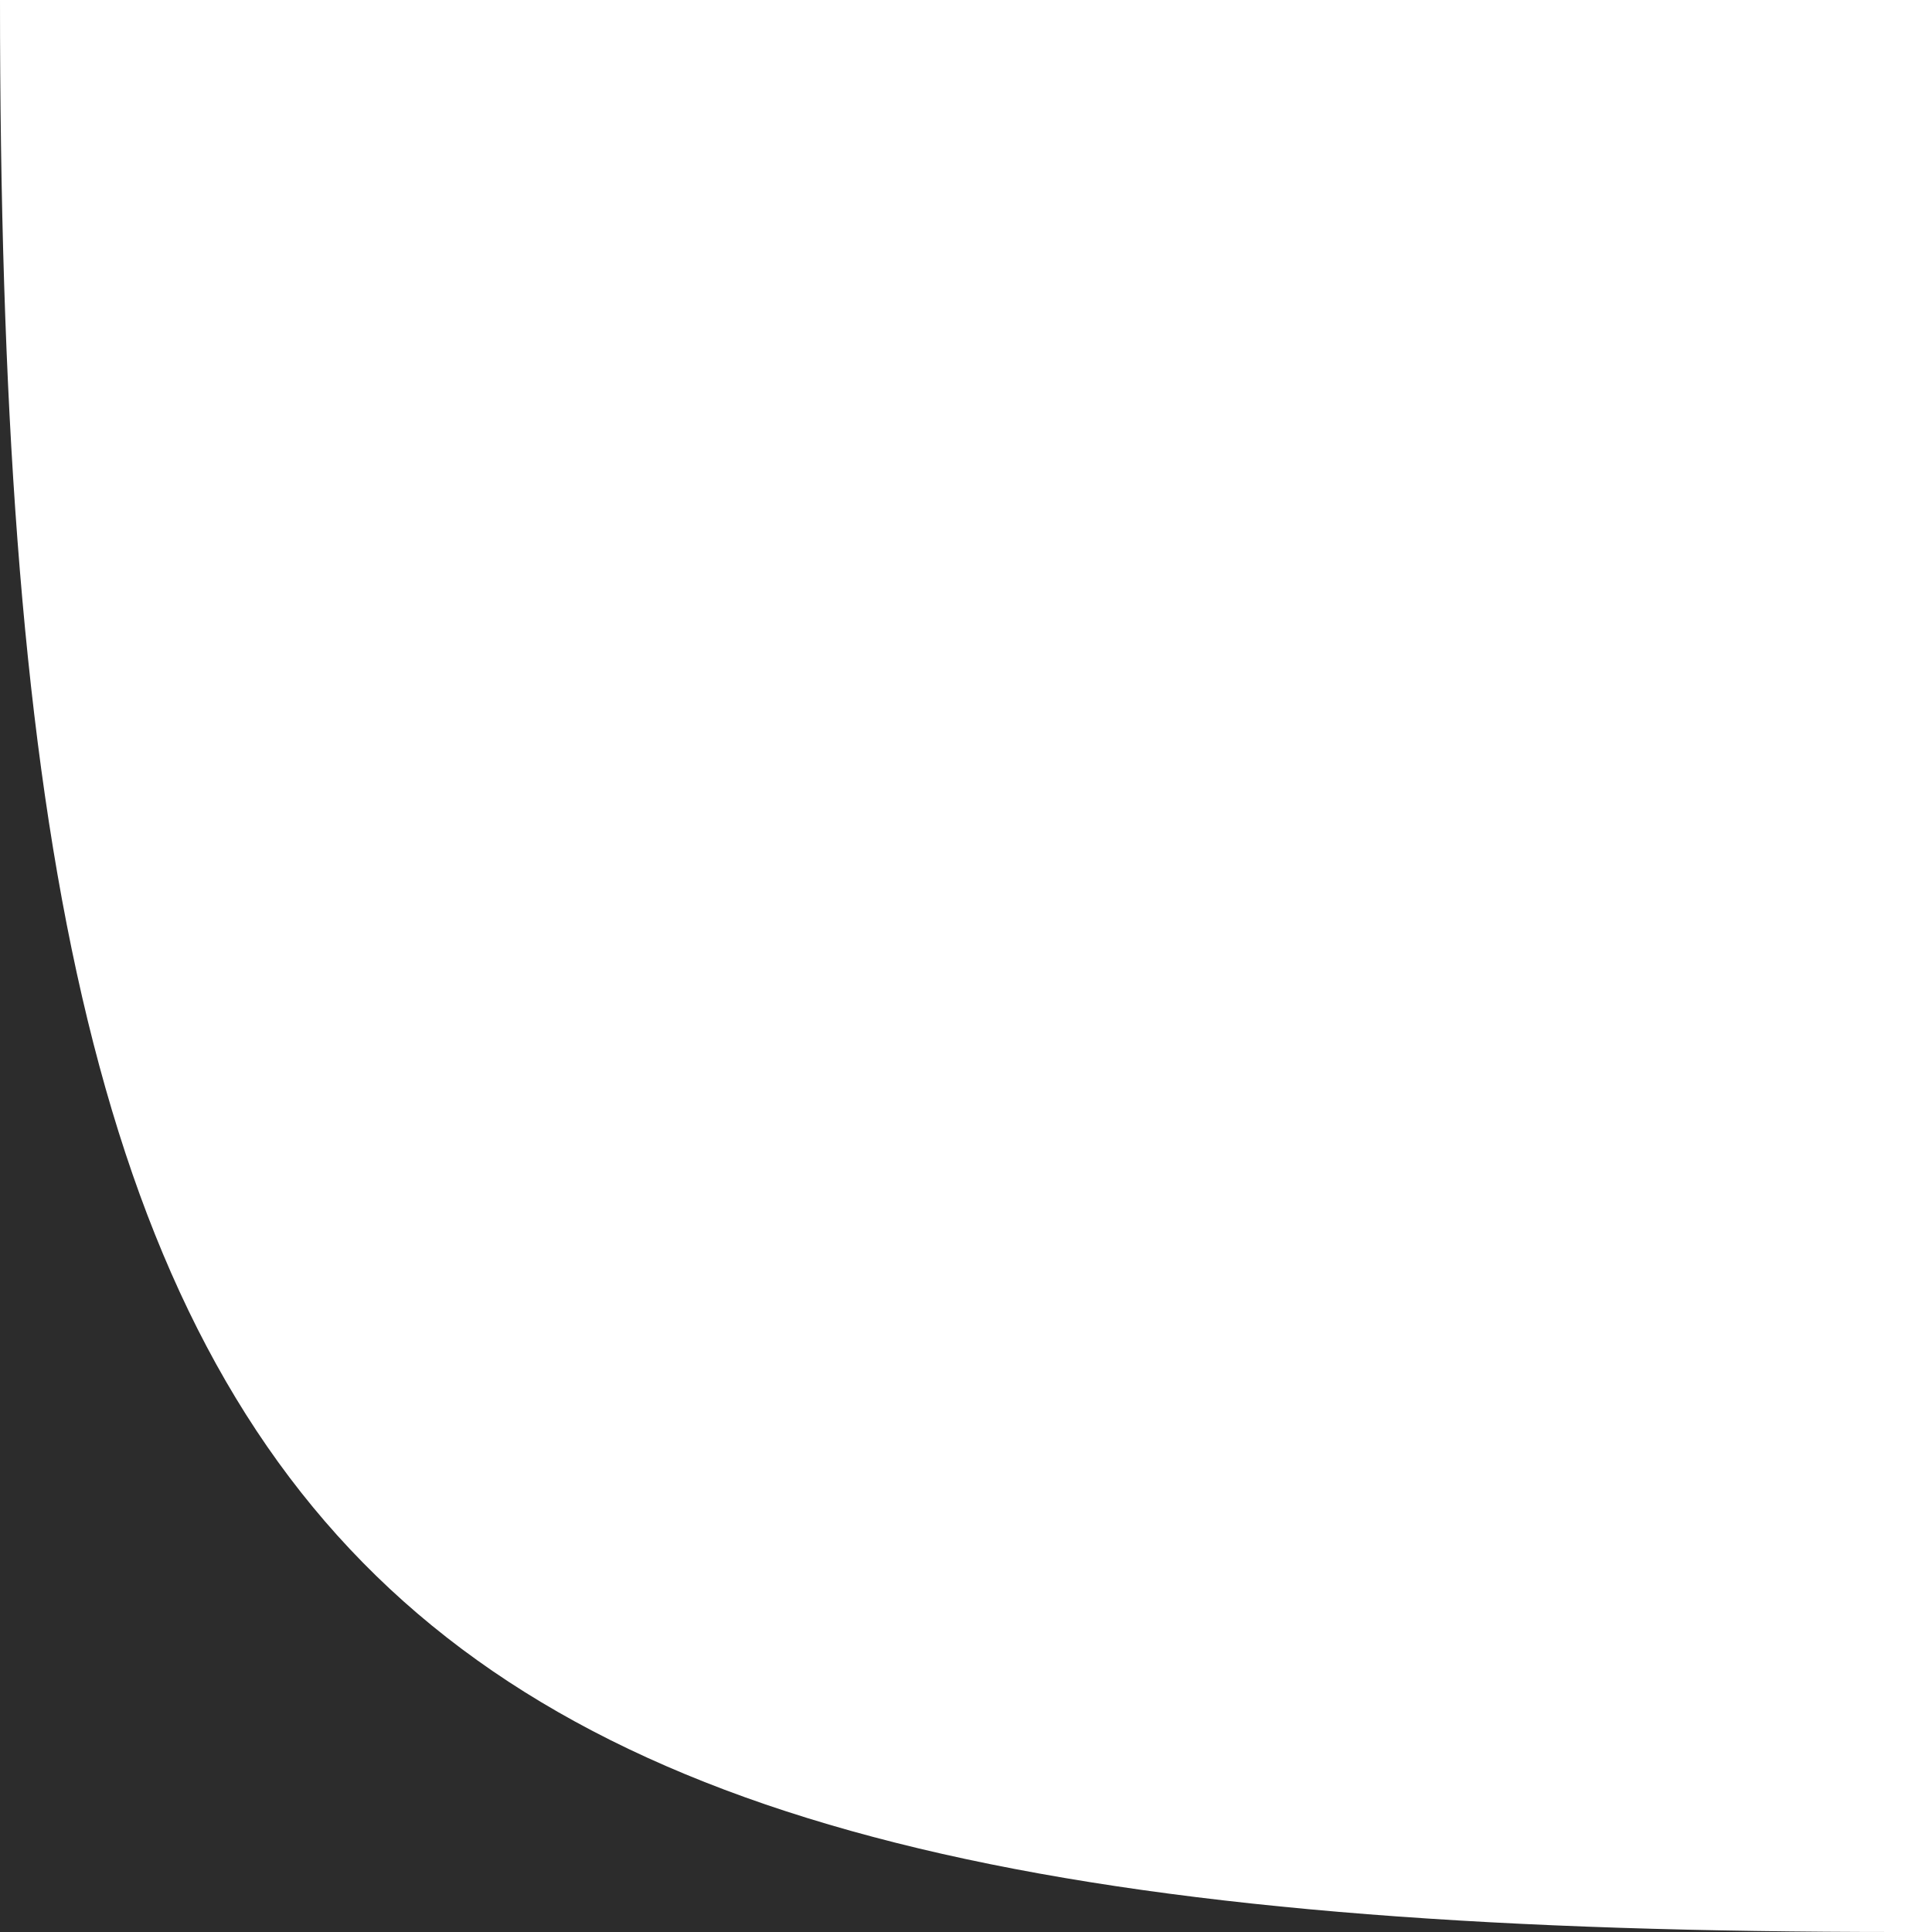
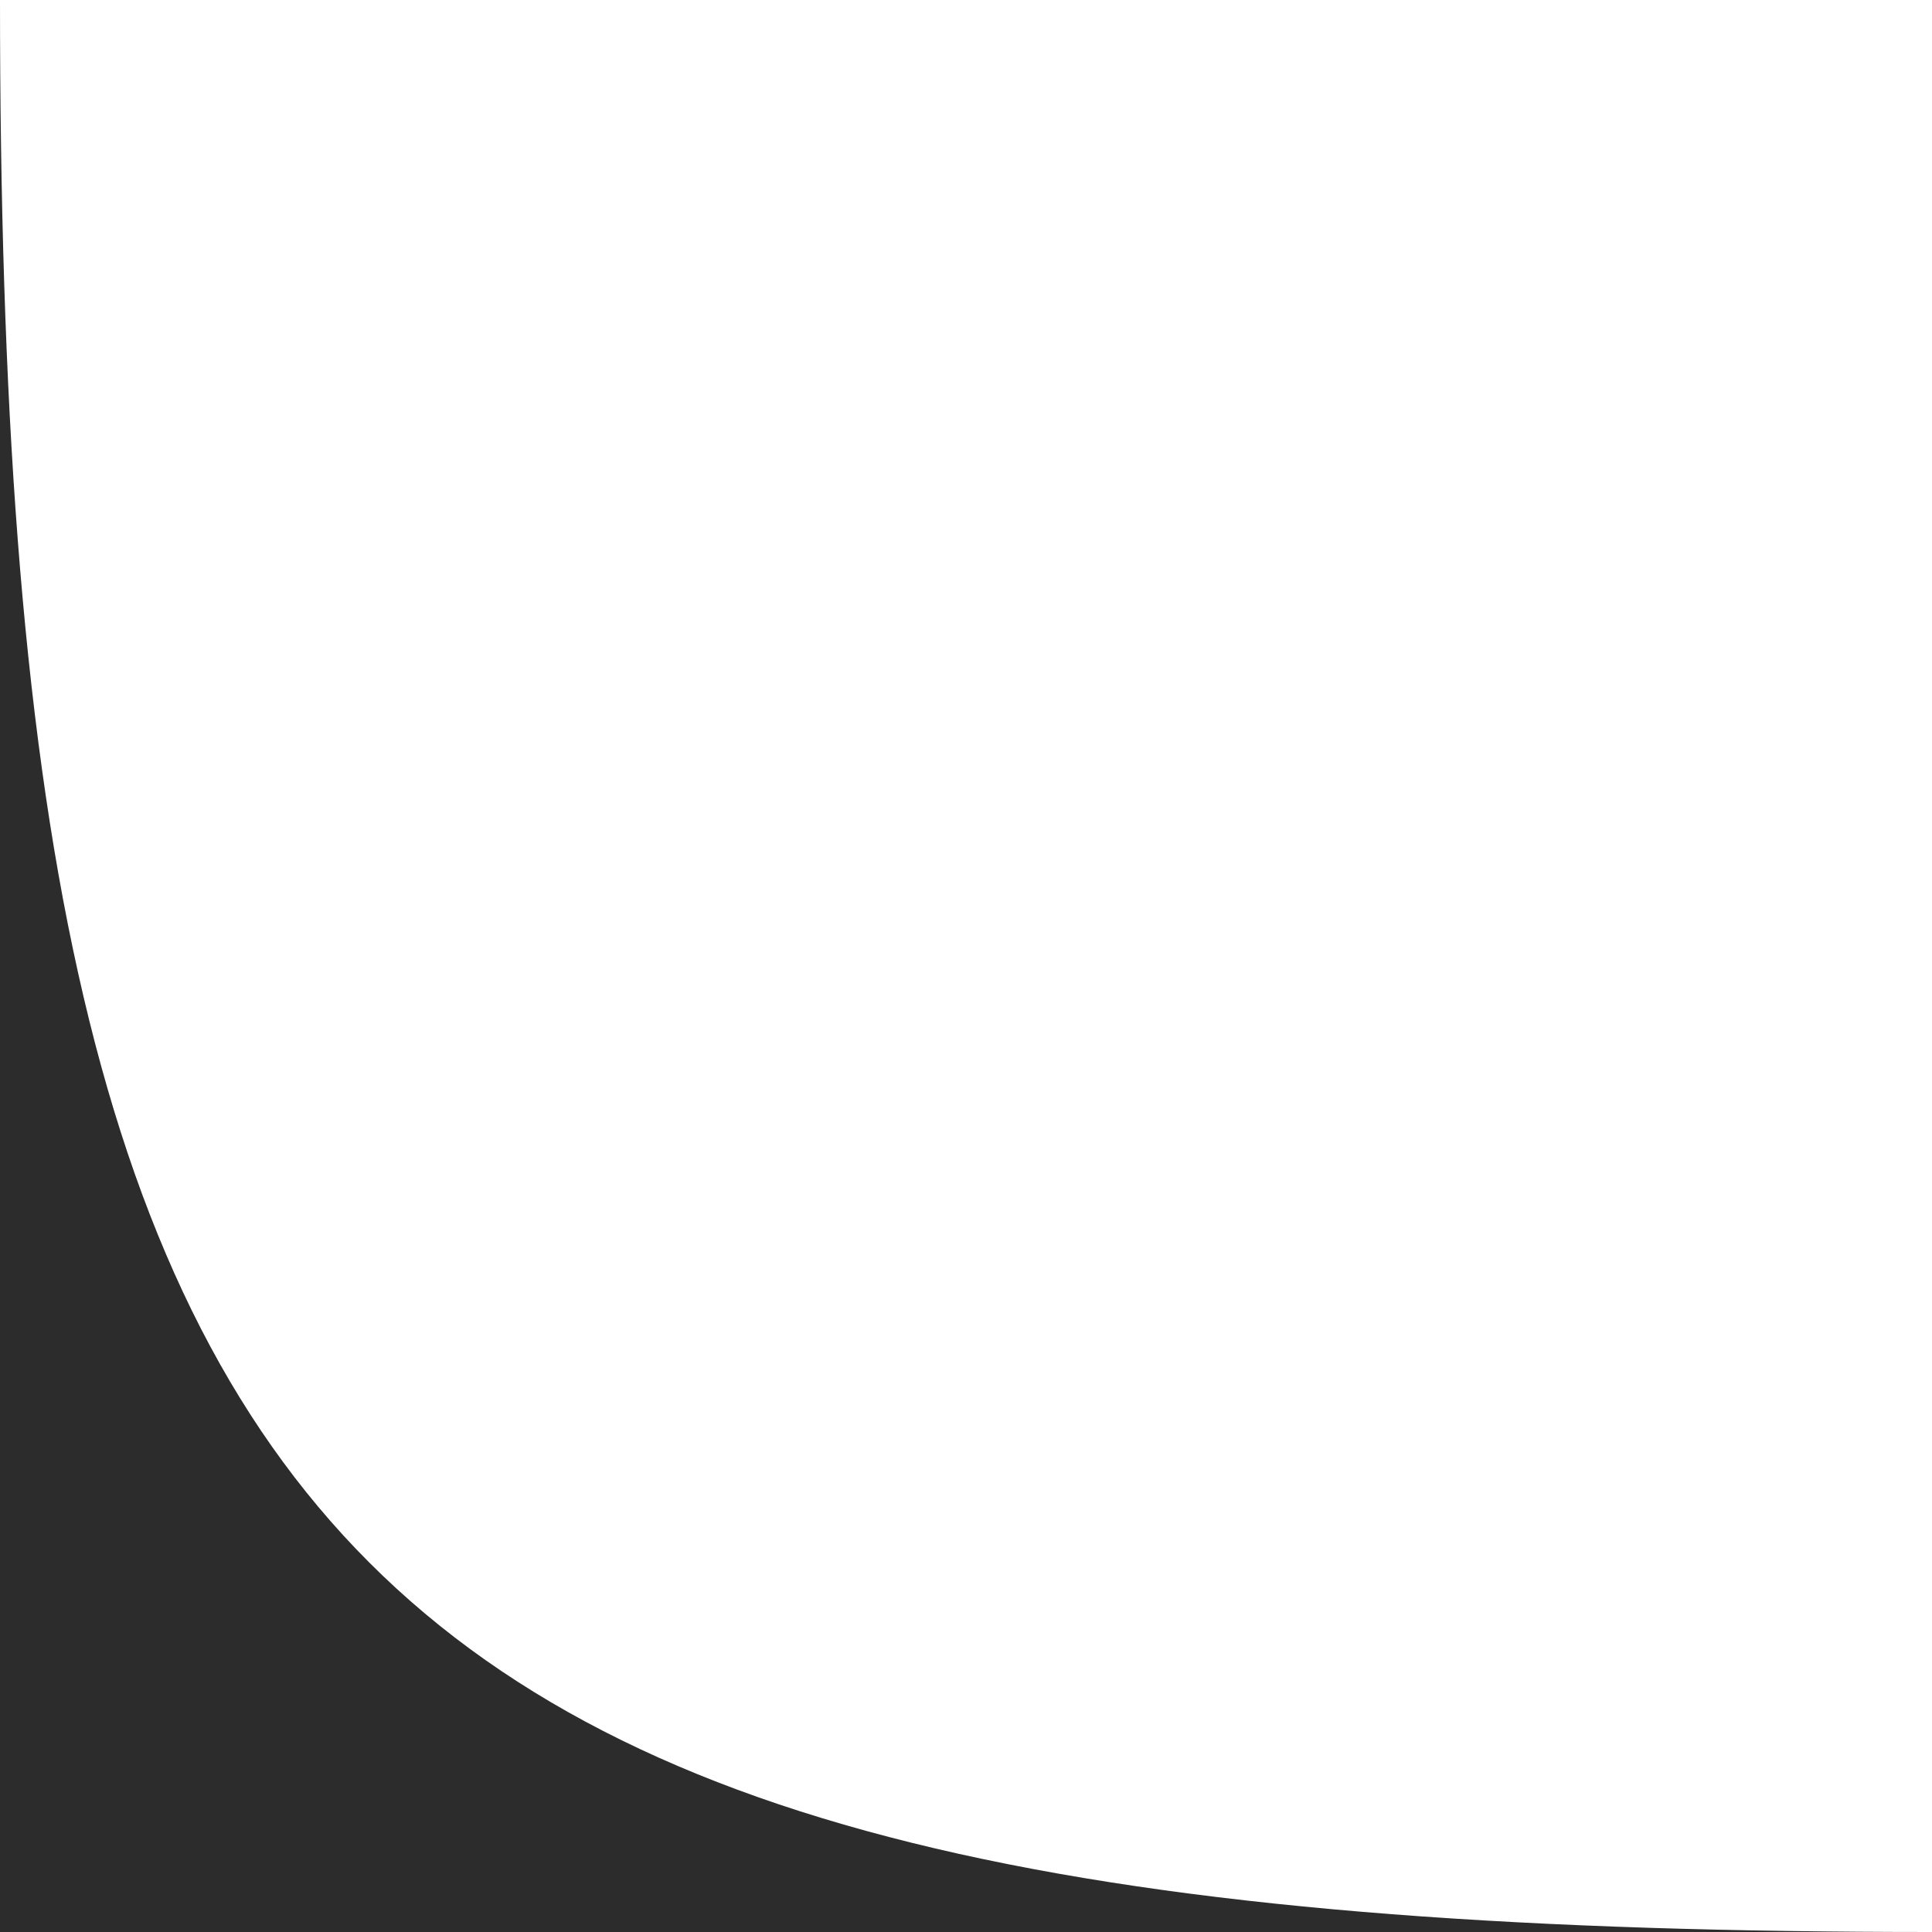
<svg xmlns="http://www.w3.org/2000/svg" width="30" height="30" viewBox="0 0 30 30" fill="none">
-   <path opacity="0.9" fill-rule="evenodd" clip-rule="evenodd" d="M29.475 30C5.202 30 0 24.705 0 0V30H29.475Z" fill="#151515" />
+   <path opacity="0.9" fill-rule="evenodd" clip-rule="evenodd" d="M30 30C5.295 30 0 24.705 0 0V30H30Z" fill="#151515" />
</svg>
